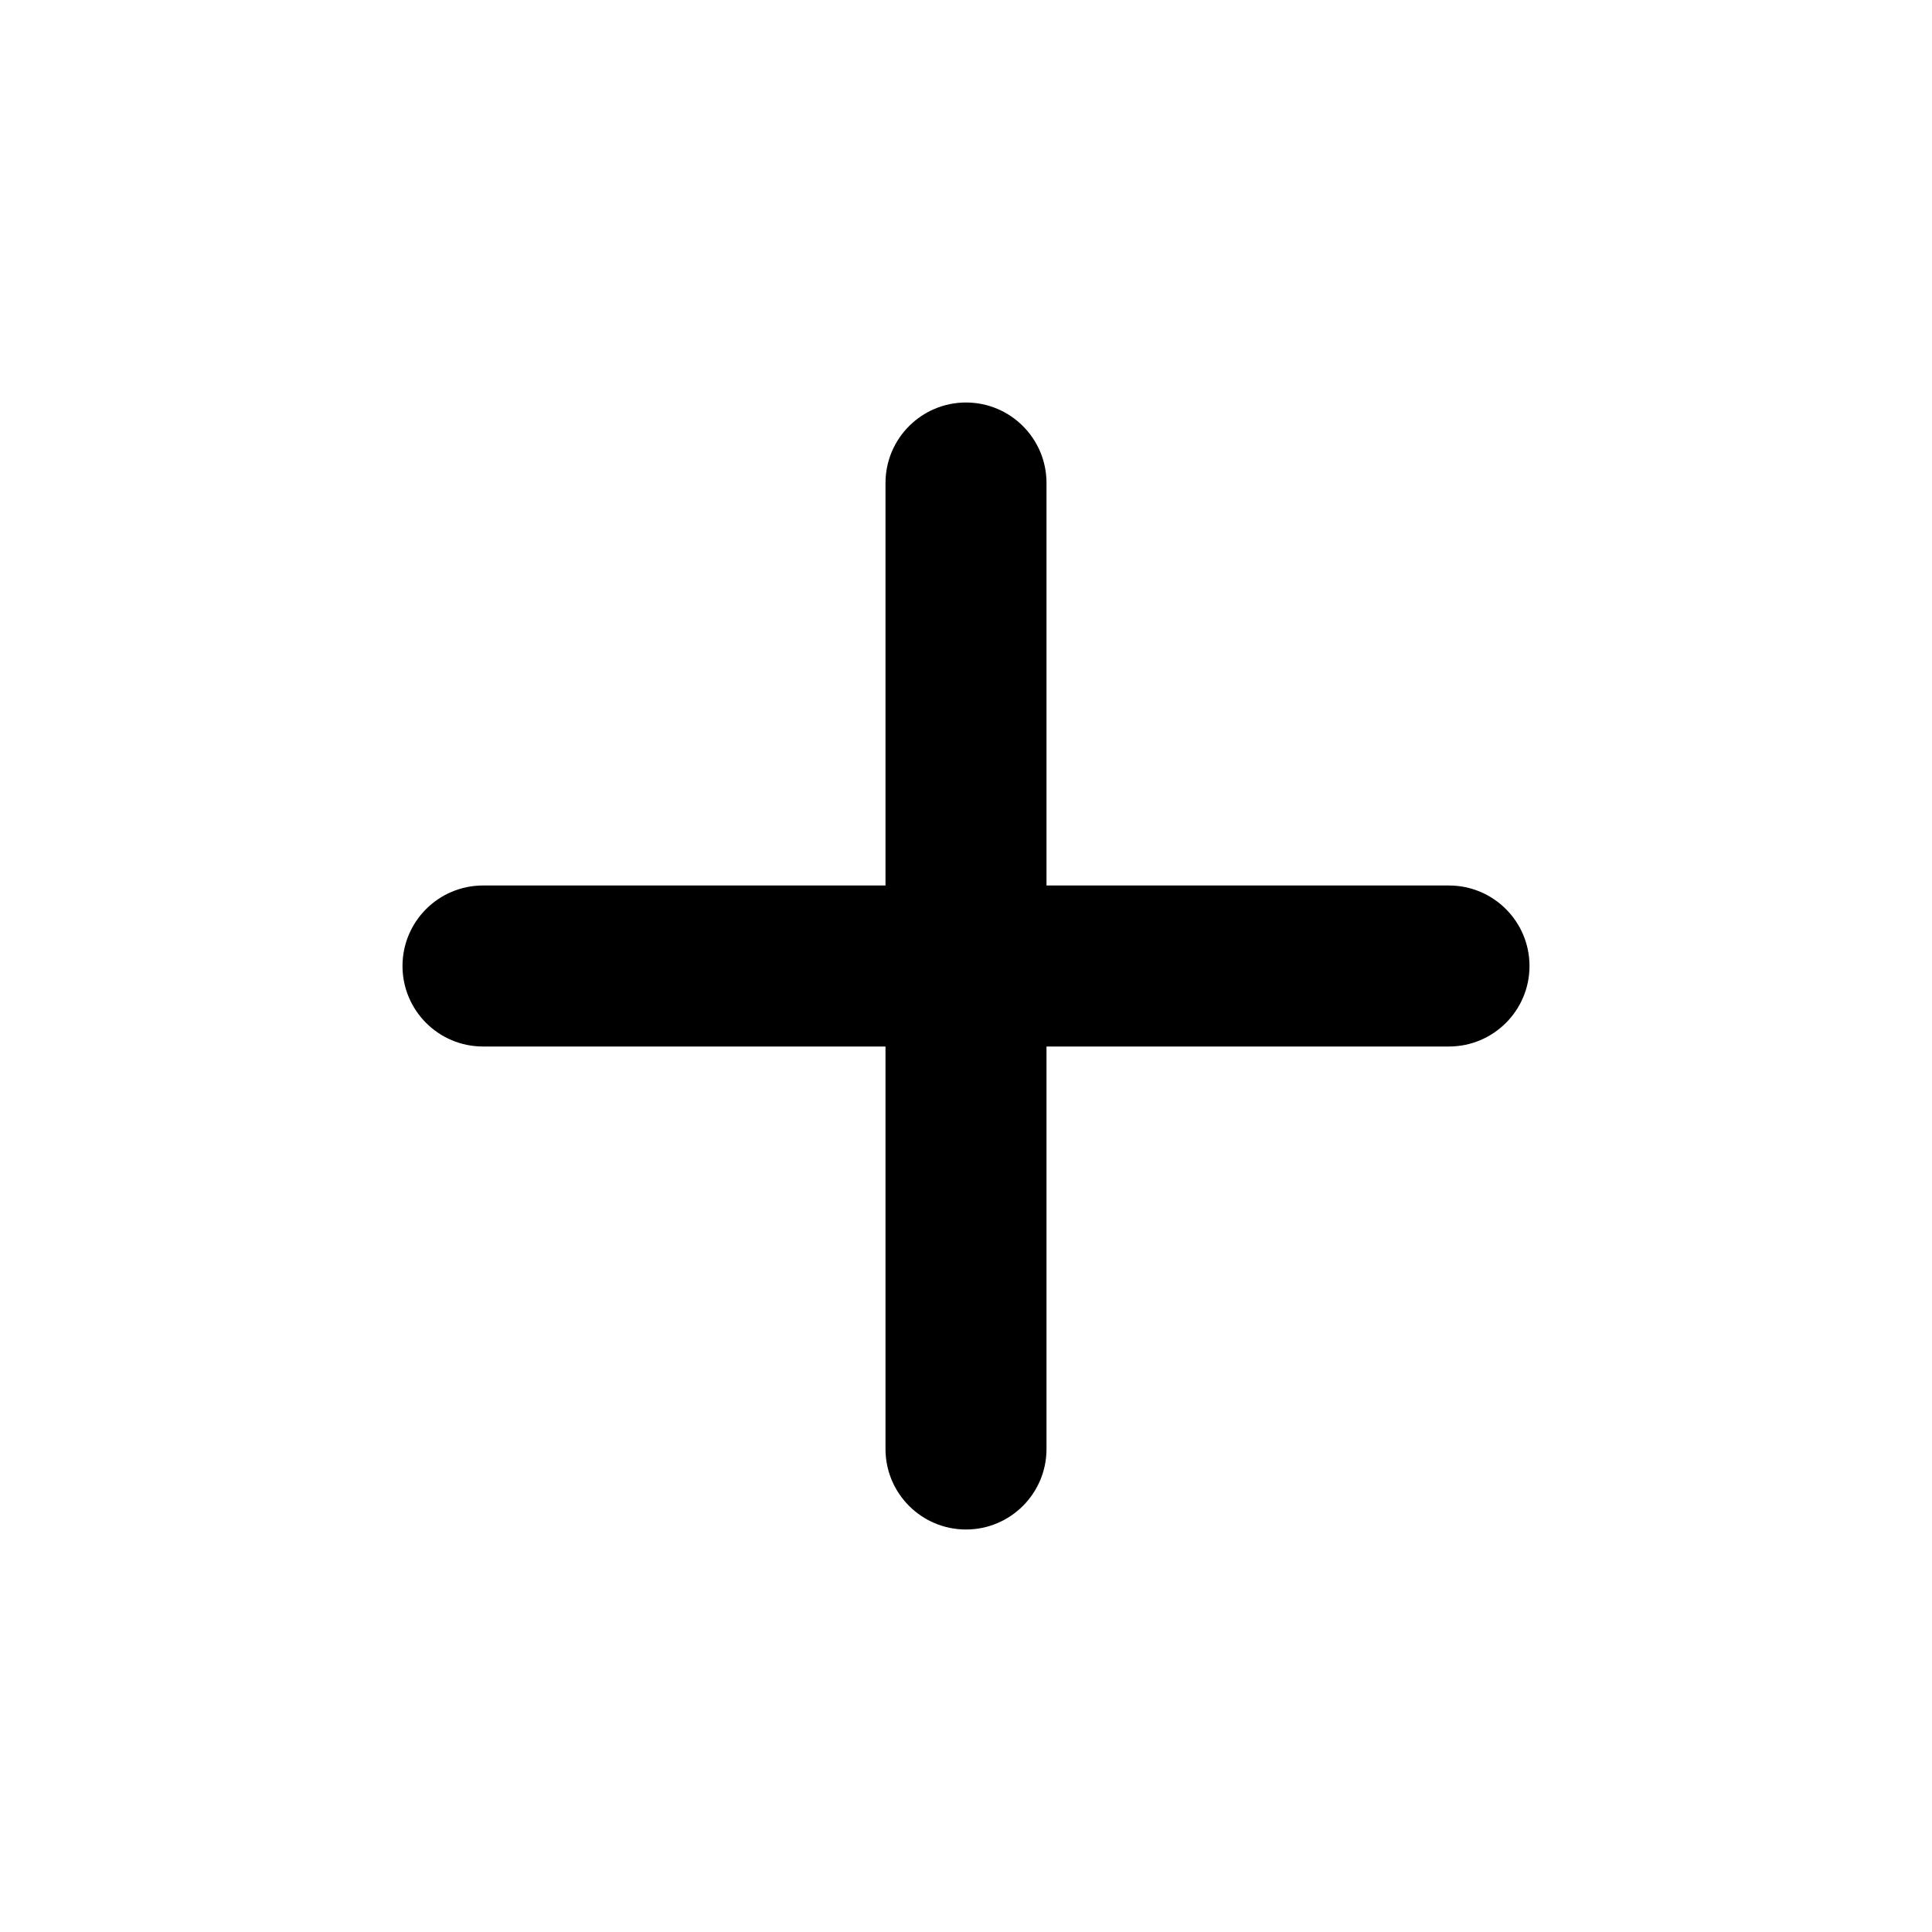
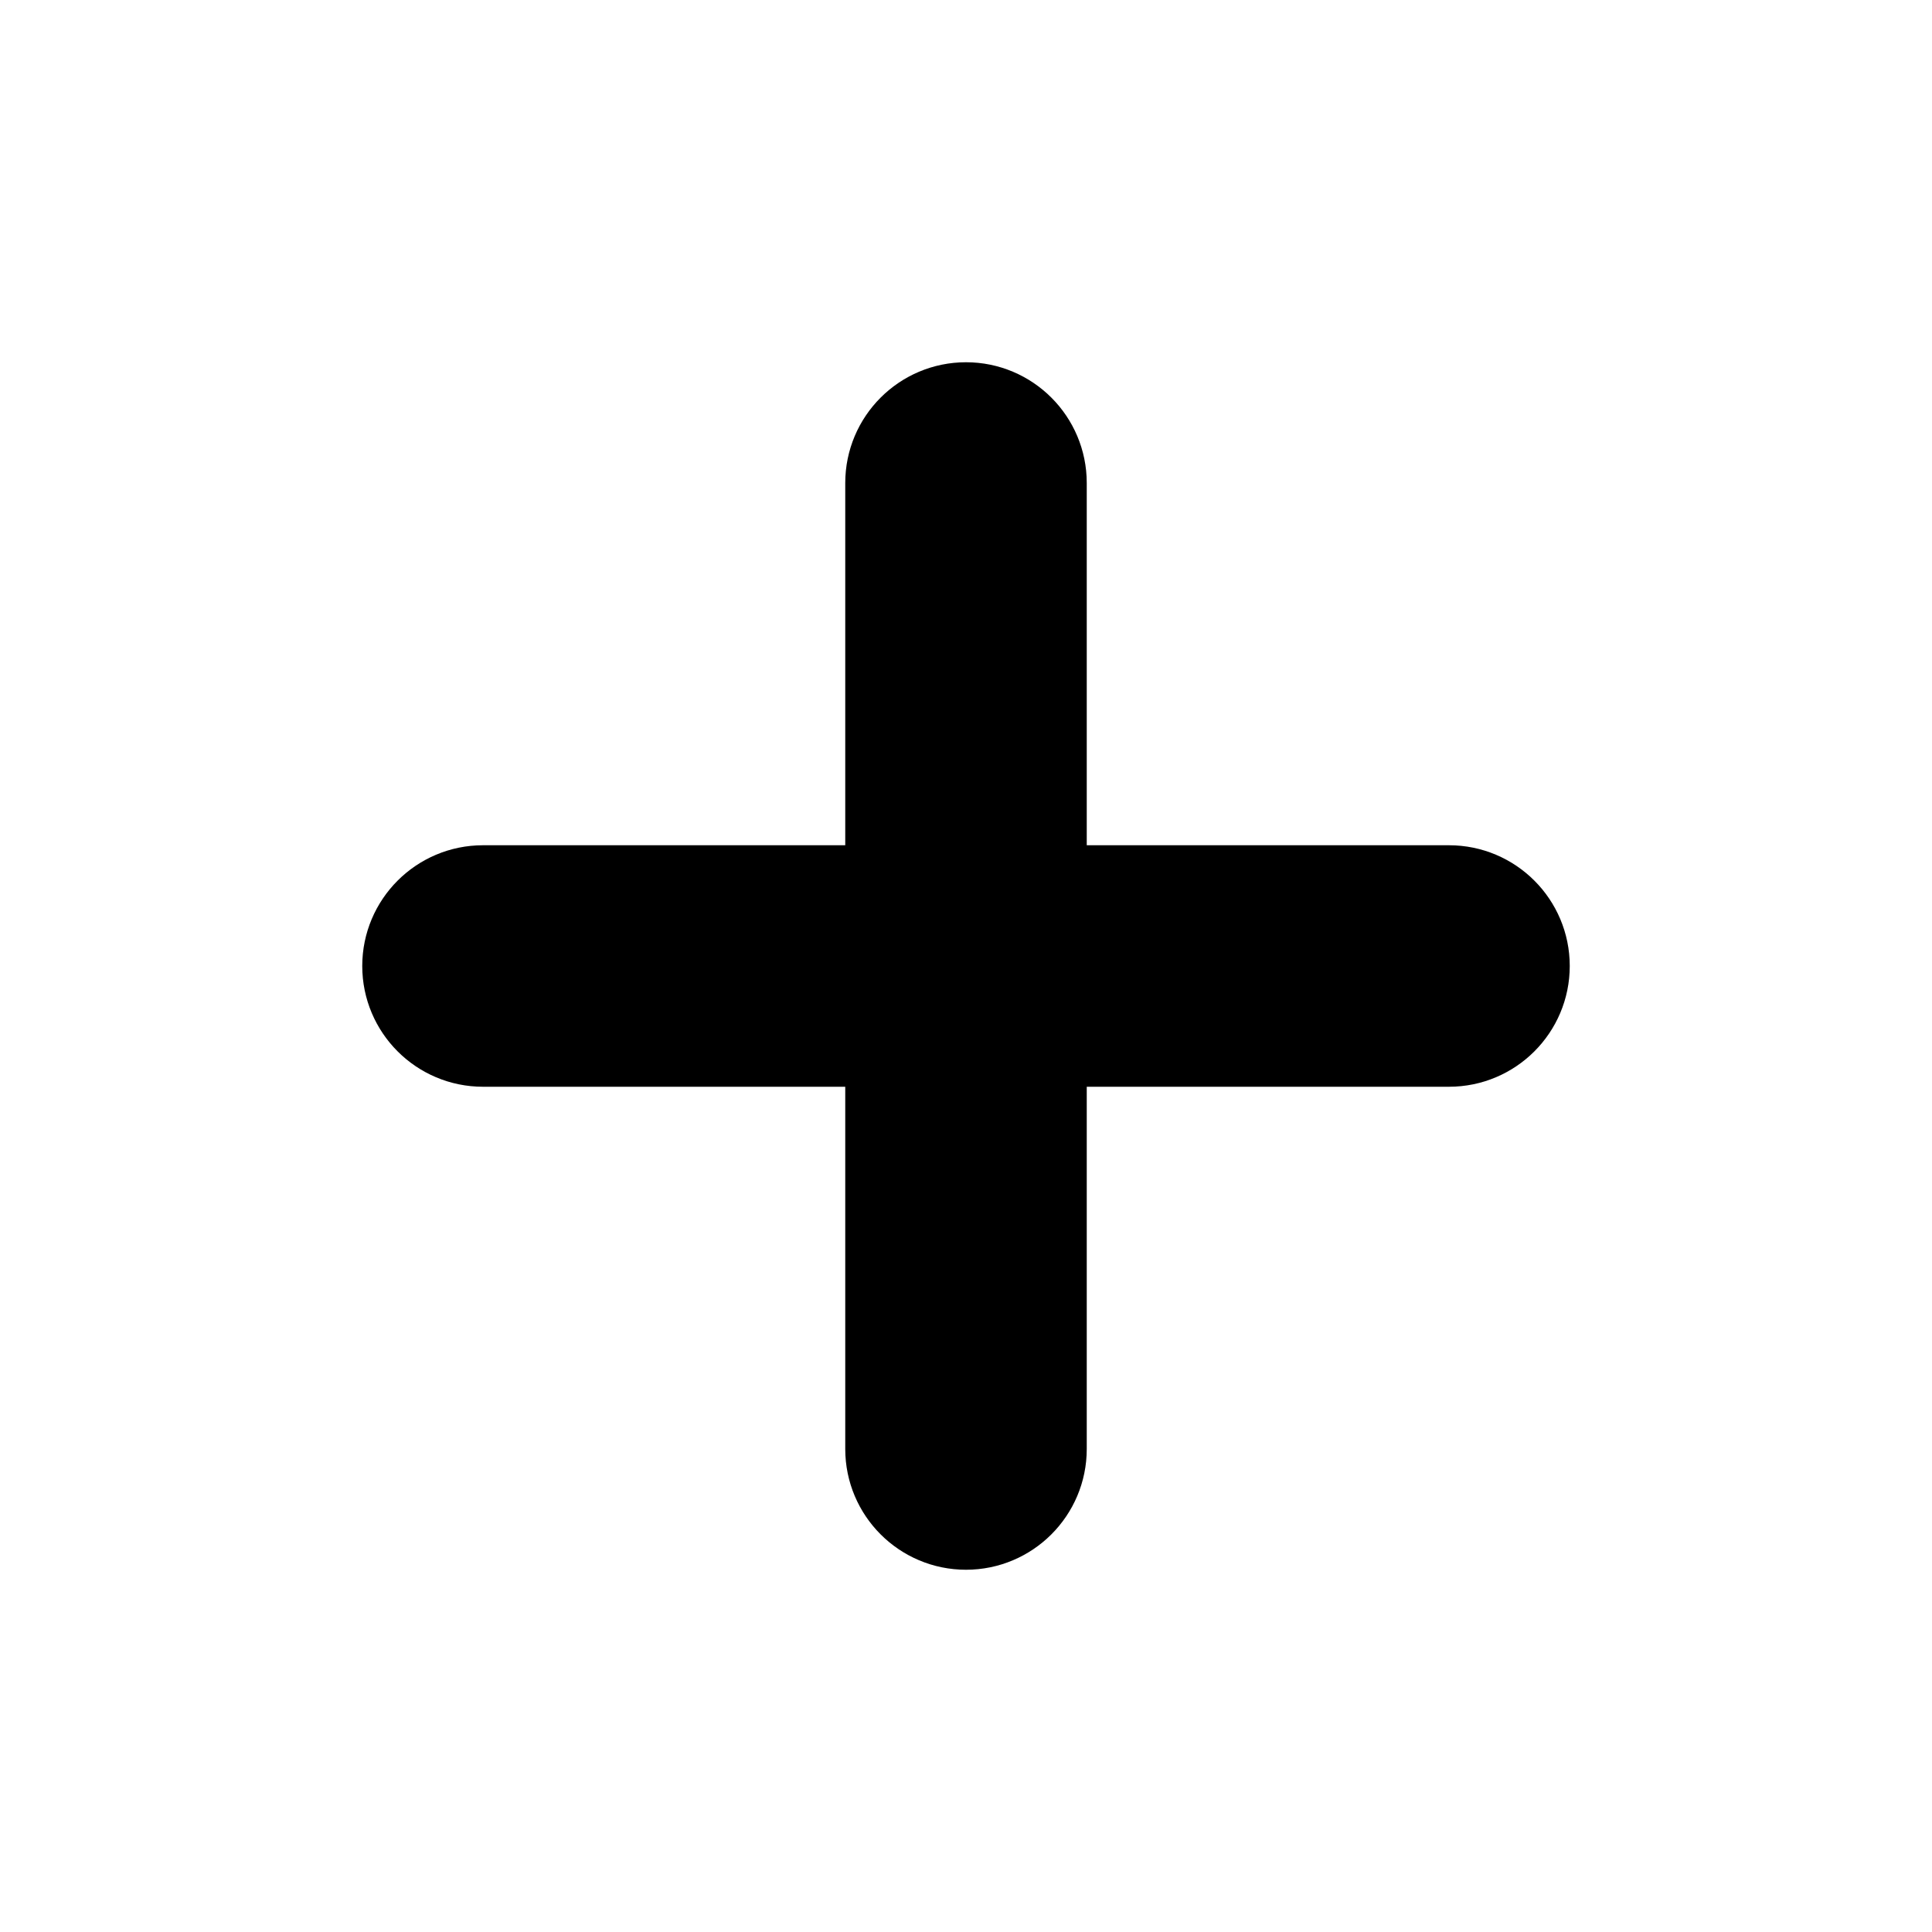
<svg xmlns="http://www.w3.org/2000/svg" viewBox="0 0 24 24" fill="none">
-   <path d="M11 18V13H6C5.448 13 5 12.552 5 12C5 11.448 5.448 11 6 11H11V6C11 5.448 11.448 5 12 5C12.552 5 13 5.448 13 6V11H18C18.552 11 19 11.448 19 12C19 12.552 18.552 13 18 13H13V18C13 18.552 12.552 19 12 19C11.448 19 11 18.552 11 18Z" fill="currentColor" />
+   <path d="M11 18V13H6C5.448 13 5 12.552 5 12C5 11.448 5.448 11 6 11H11V6C11 5.448 11.448 5 12 5C12.552 5 13 5.448 13 6V11H18C18.552 11 19 11.448 19 12C19 12.552 18.552 13 18 13H13V18C13 18.552 12.552 19 12 19C11.448 19 11 18.552 11 18Z" fill="currentColor" stroke="currentColor" />
</svg>
